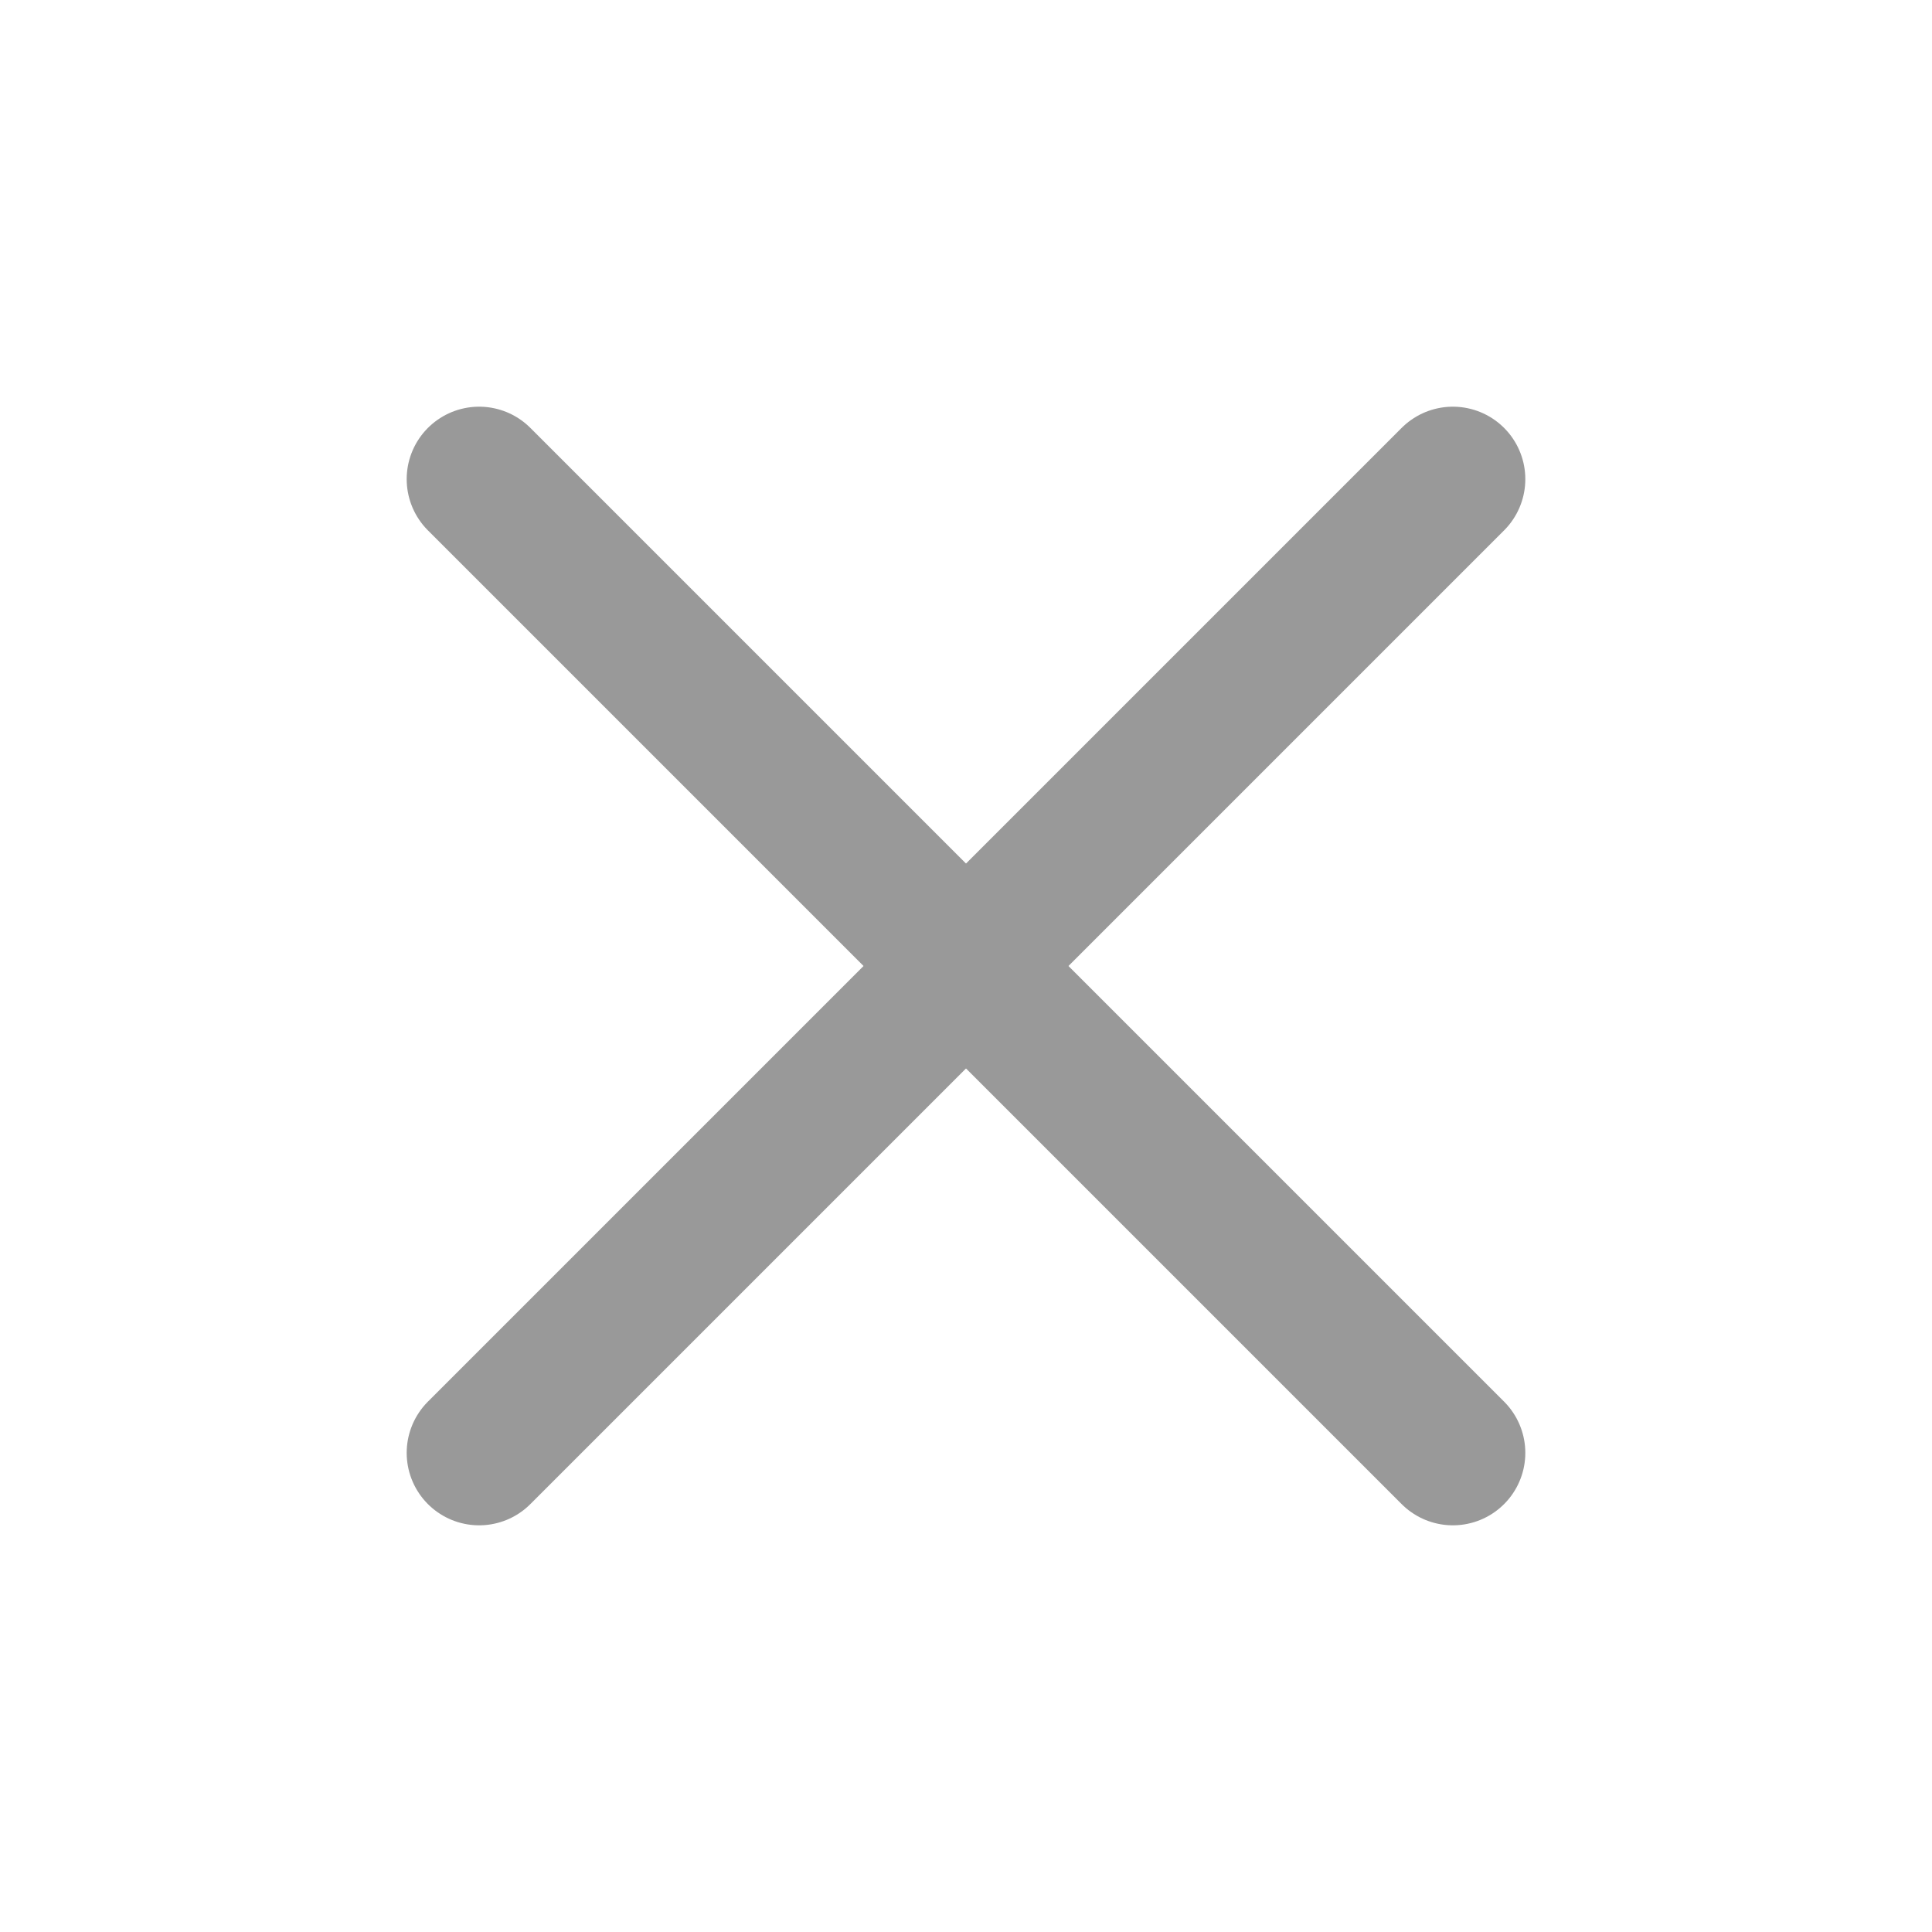
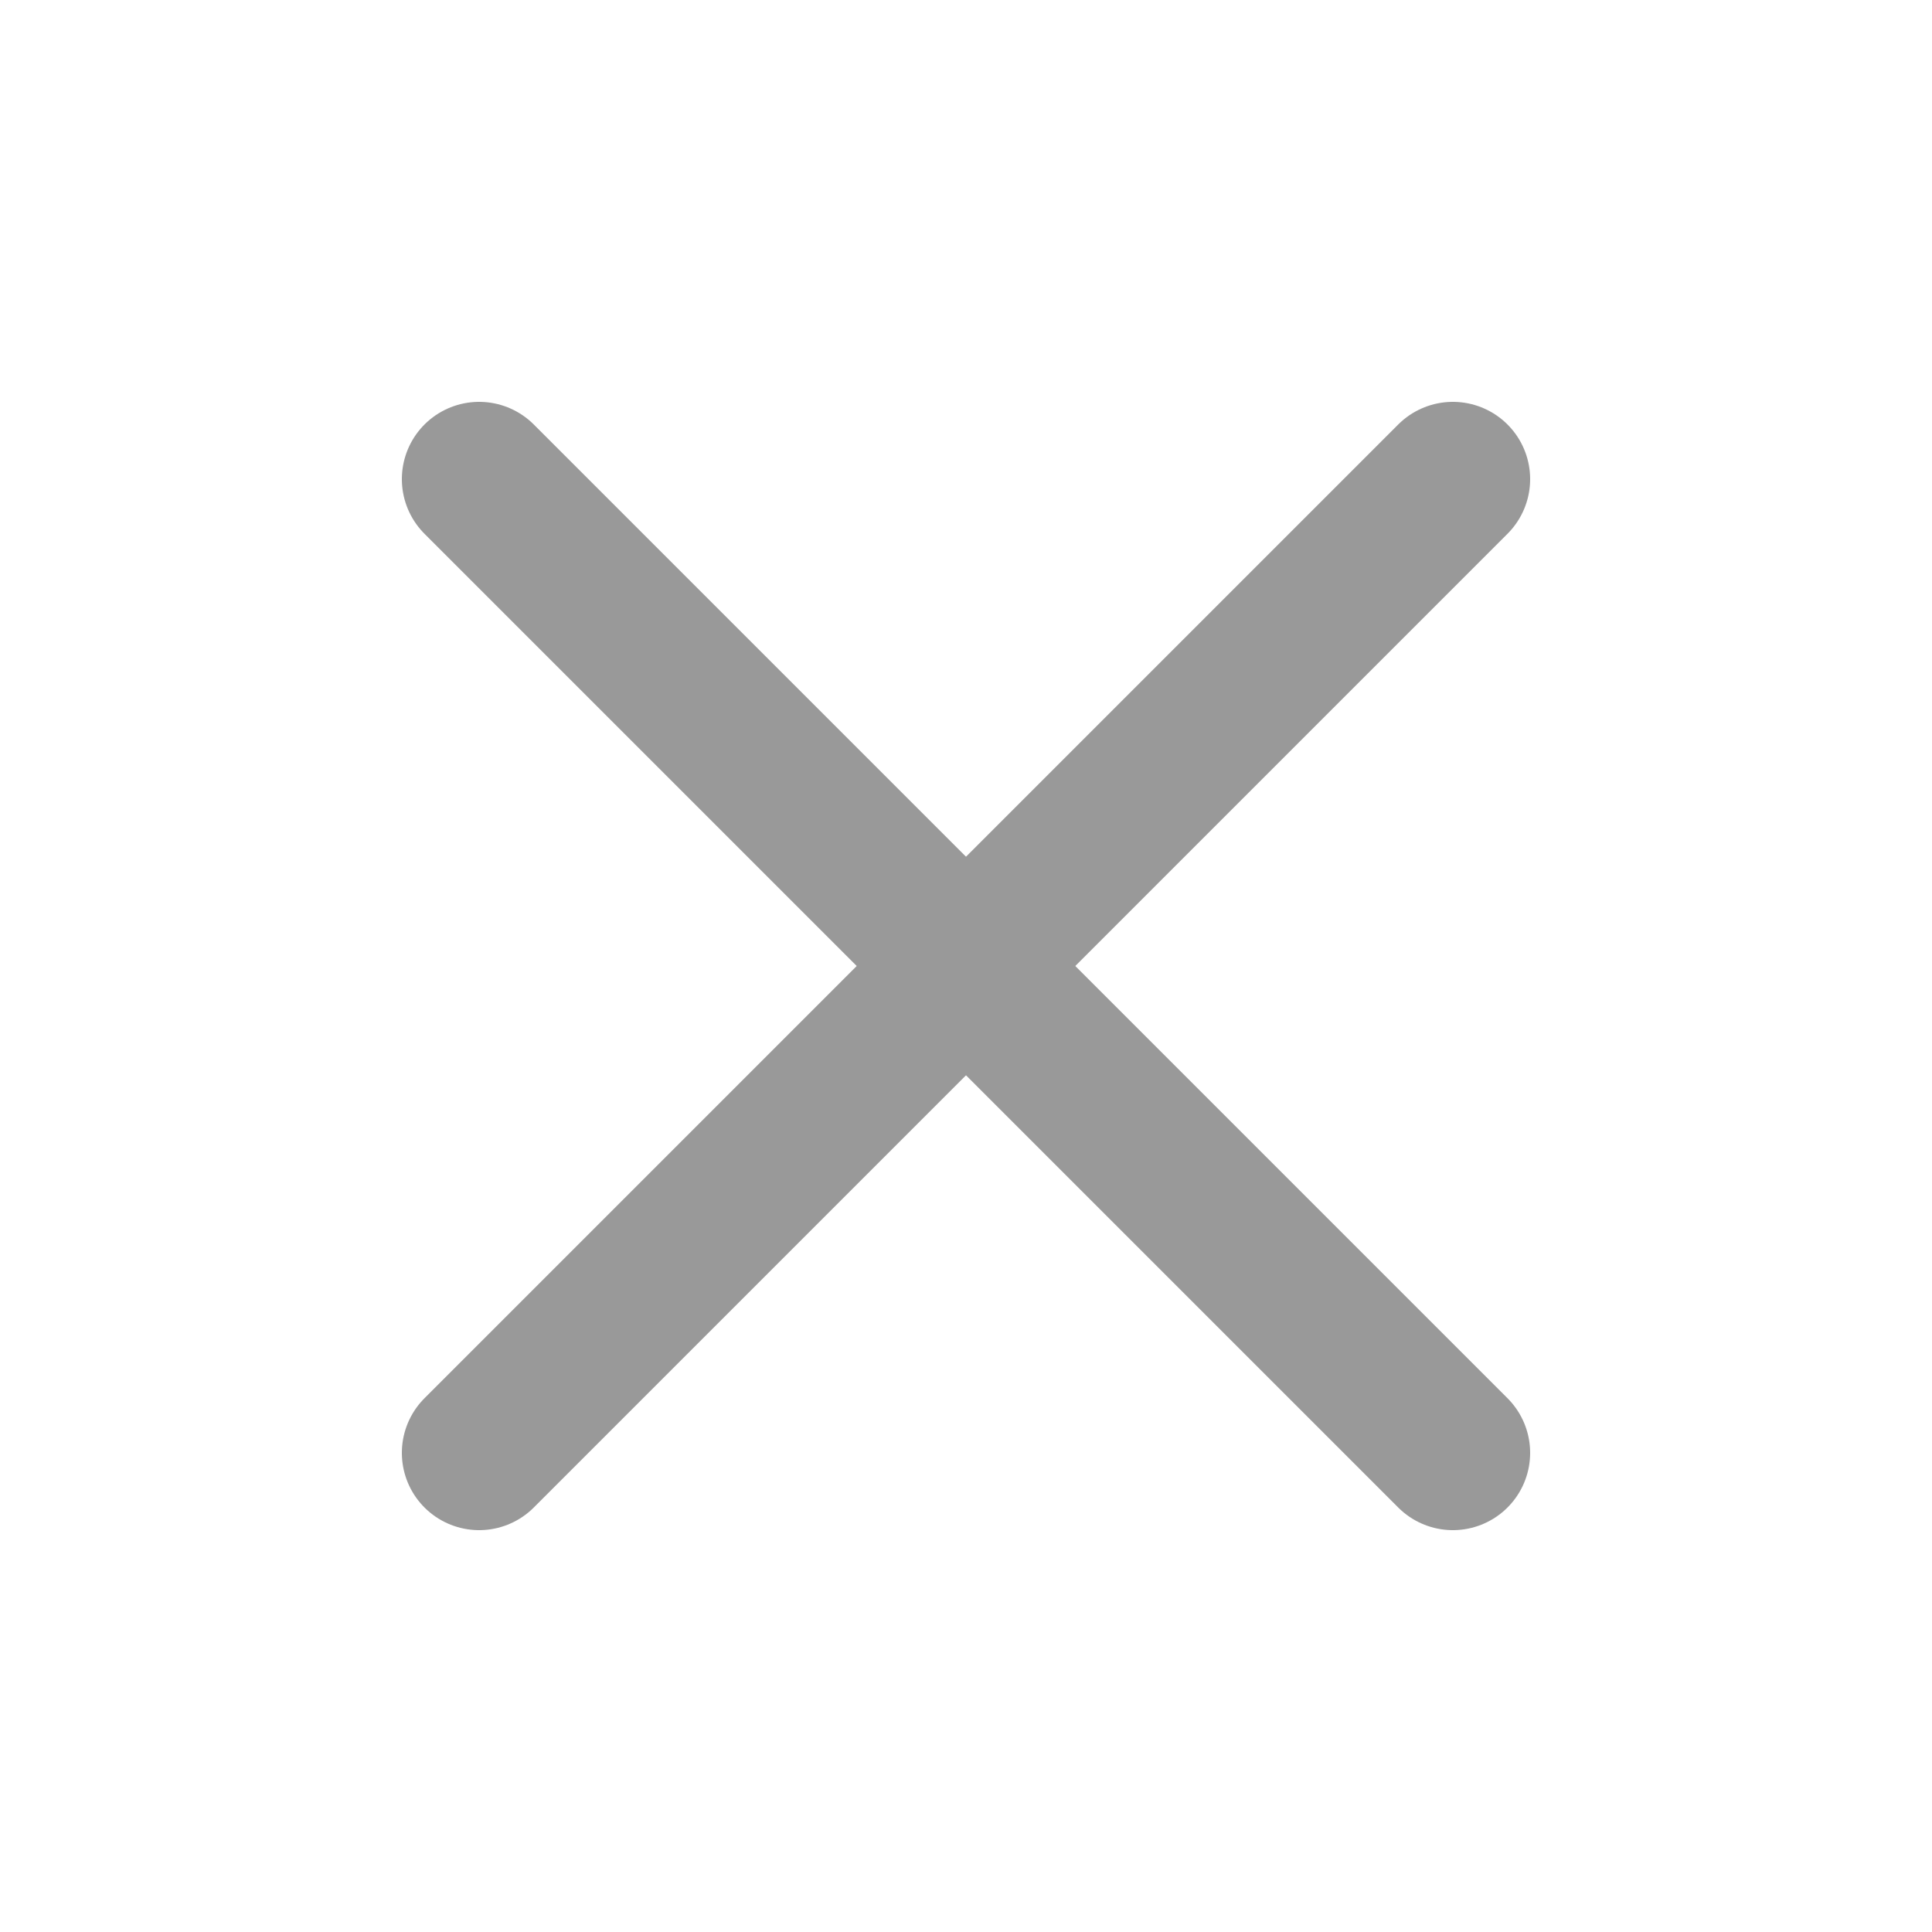
<svg xmlns="http://www.w3.org/2000/svg" version="1.1" id="Layer_1" x="0px" y="0px" viewBox="0 0 100 100" style="enable-background:new 0 0 100 100;" xml:space="preserve">
  <style type="text/css">
- 	.st0{fill:none;stroke:#999999;stroke-width:7.5;stroke-linecap:round;stroke-miterlimit:10;}
+ 	.st0{fill:none;stroke:#999999;stroke-width:8;stroke-linecap:round;stroke-miterlimit:10;}
</style>
  <g>
    <g>
      <line class="st0" x1="24.8" y1="24.8" x2="75.2" y2="75.2" />
    </g>
    <g>
      <line class="st0" x1="75.2" y1="24.8" x2="24.8" y2="75.2" />
    </g>
  </g>
</svg>
